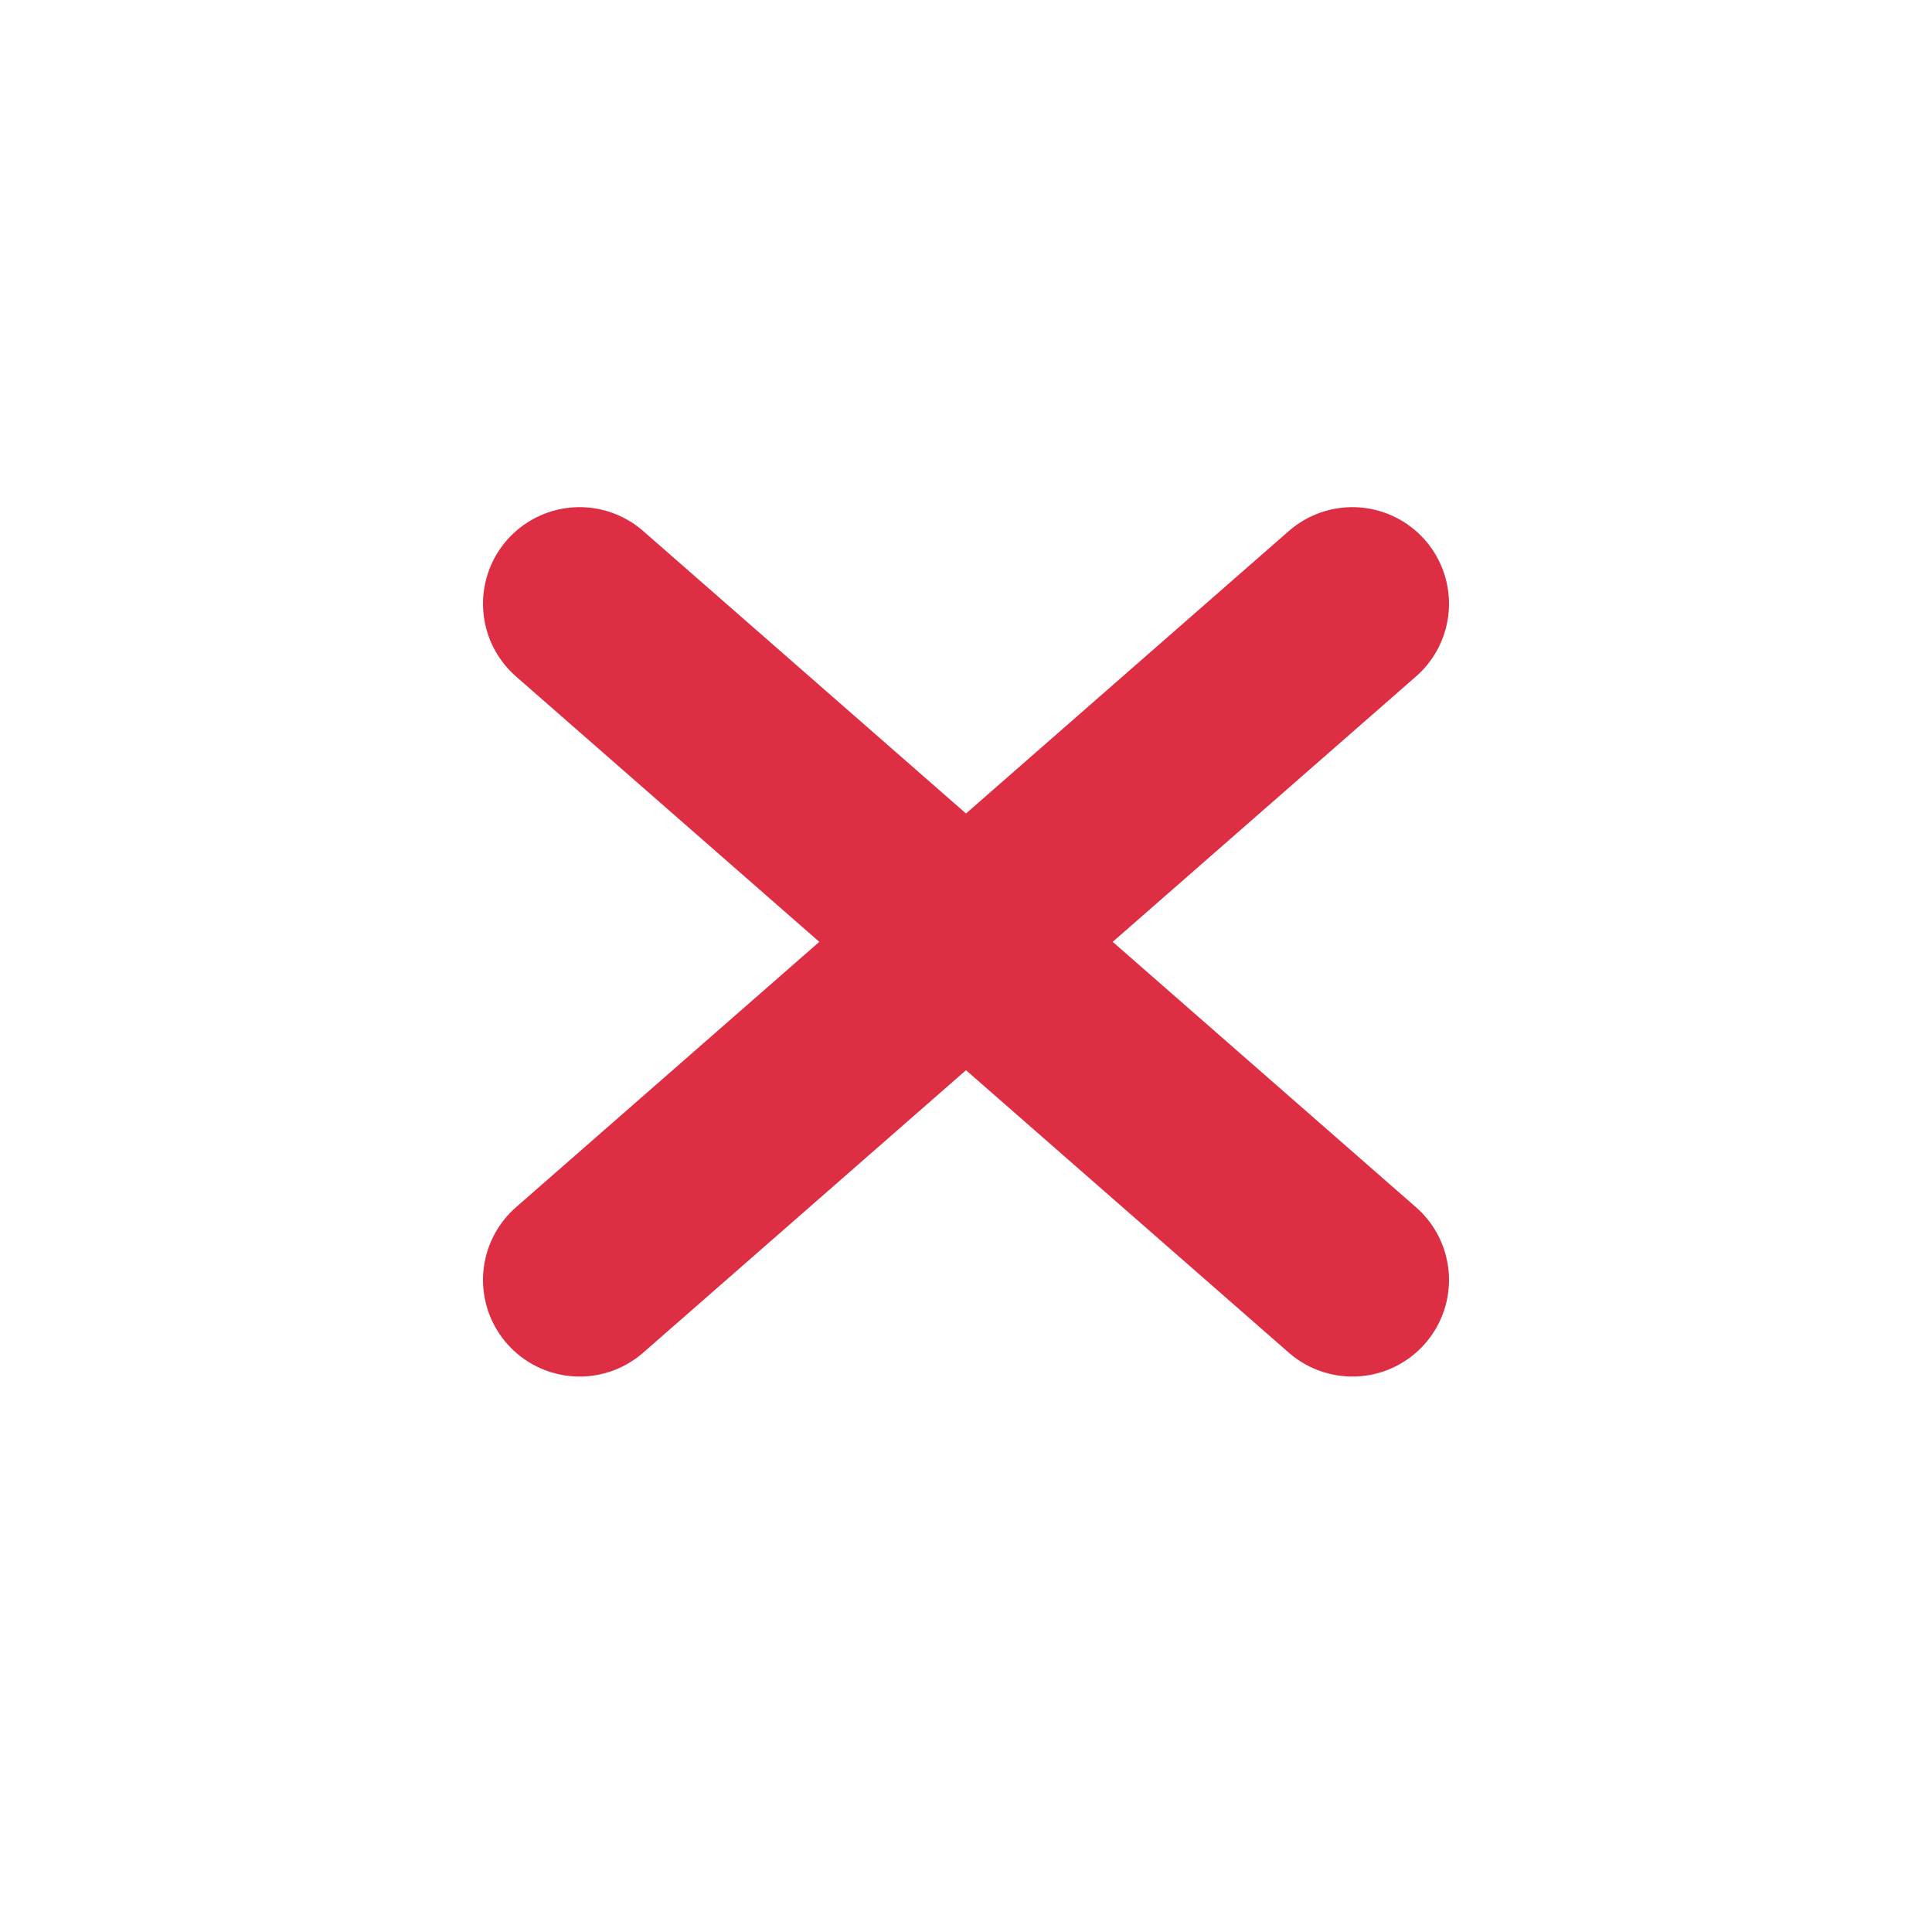
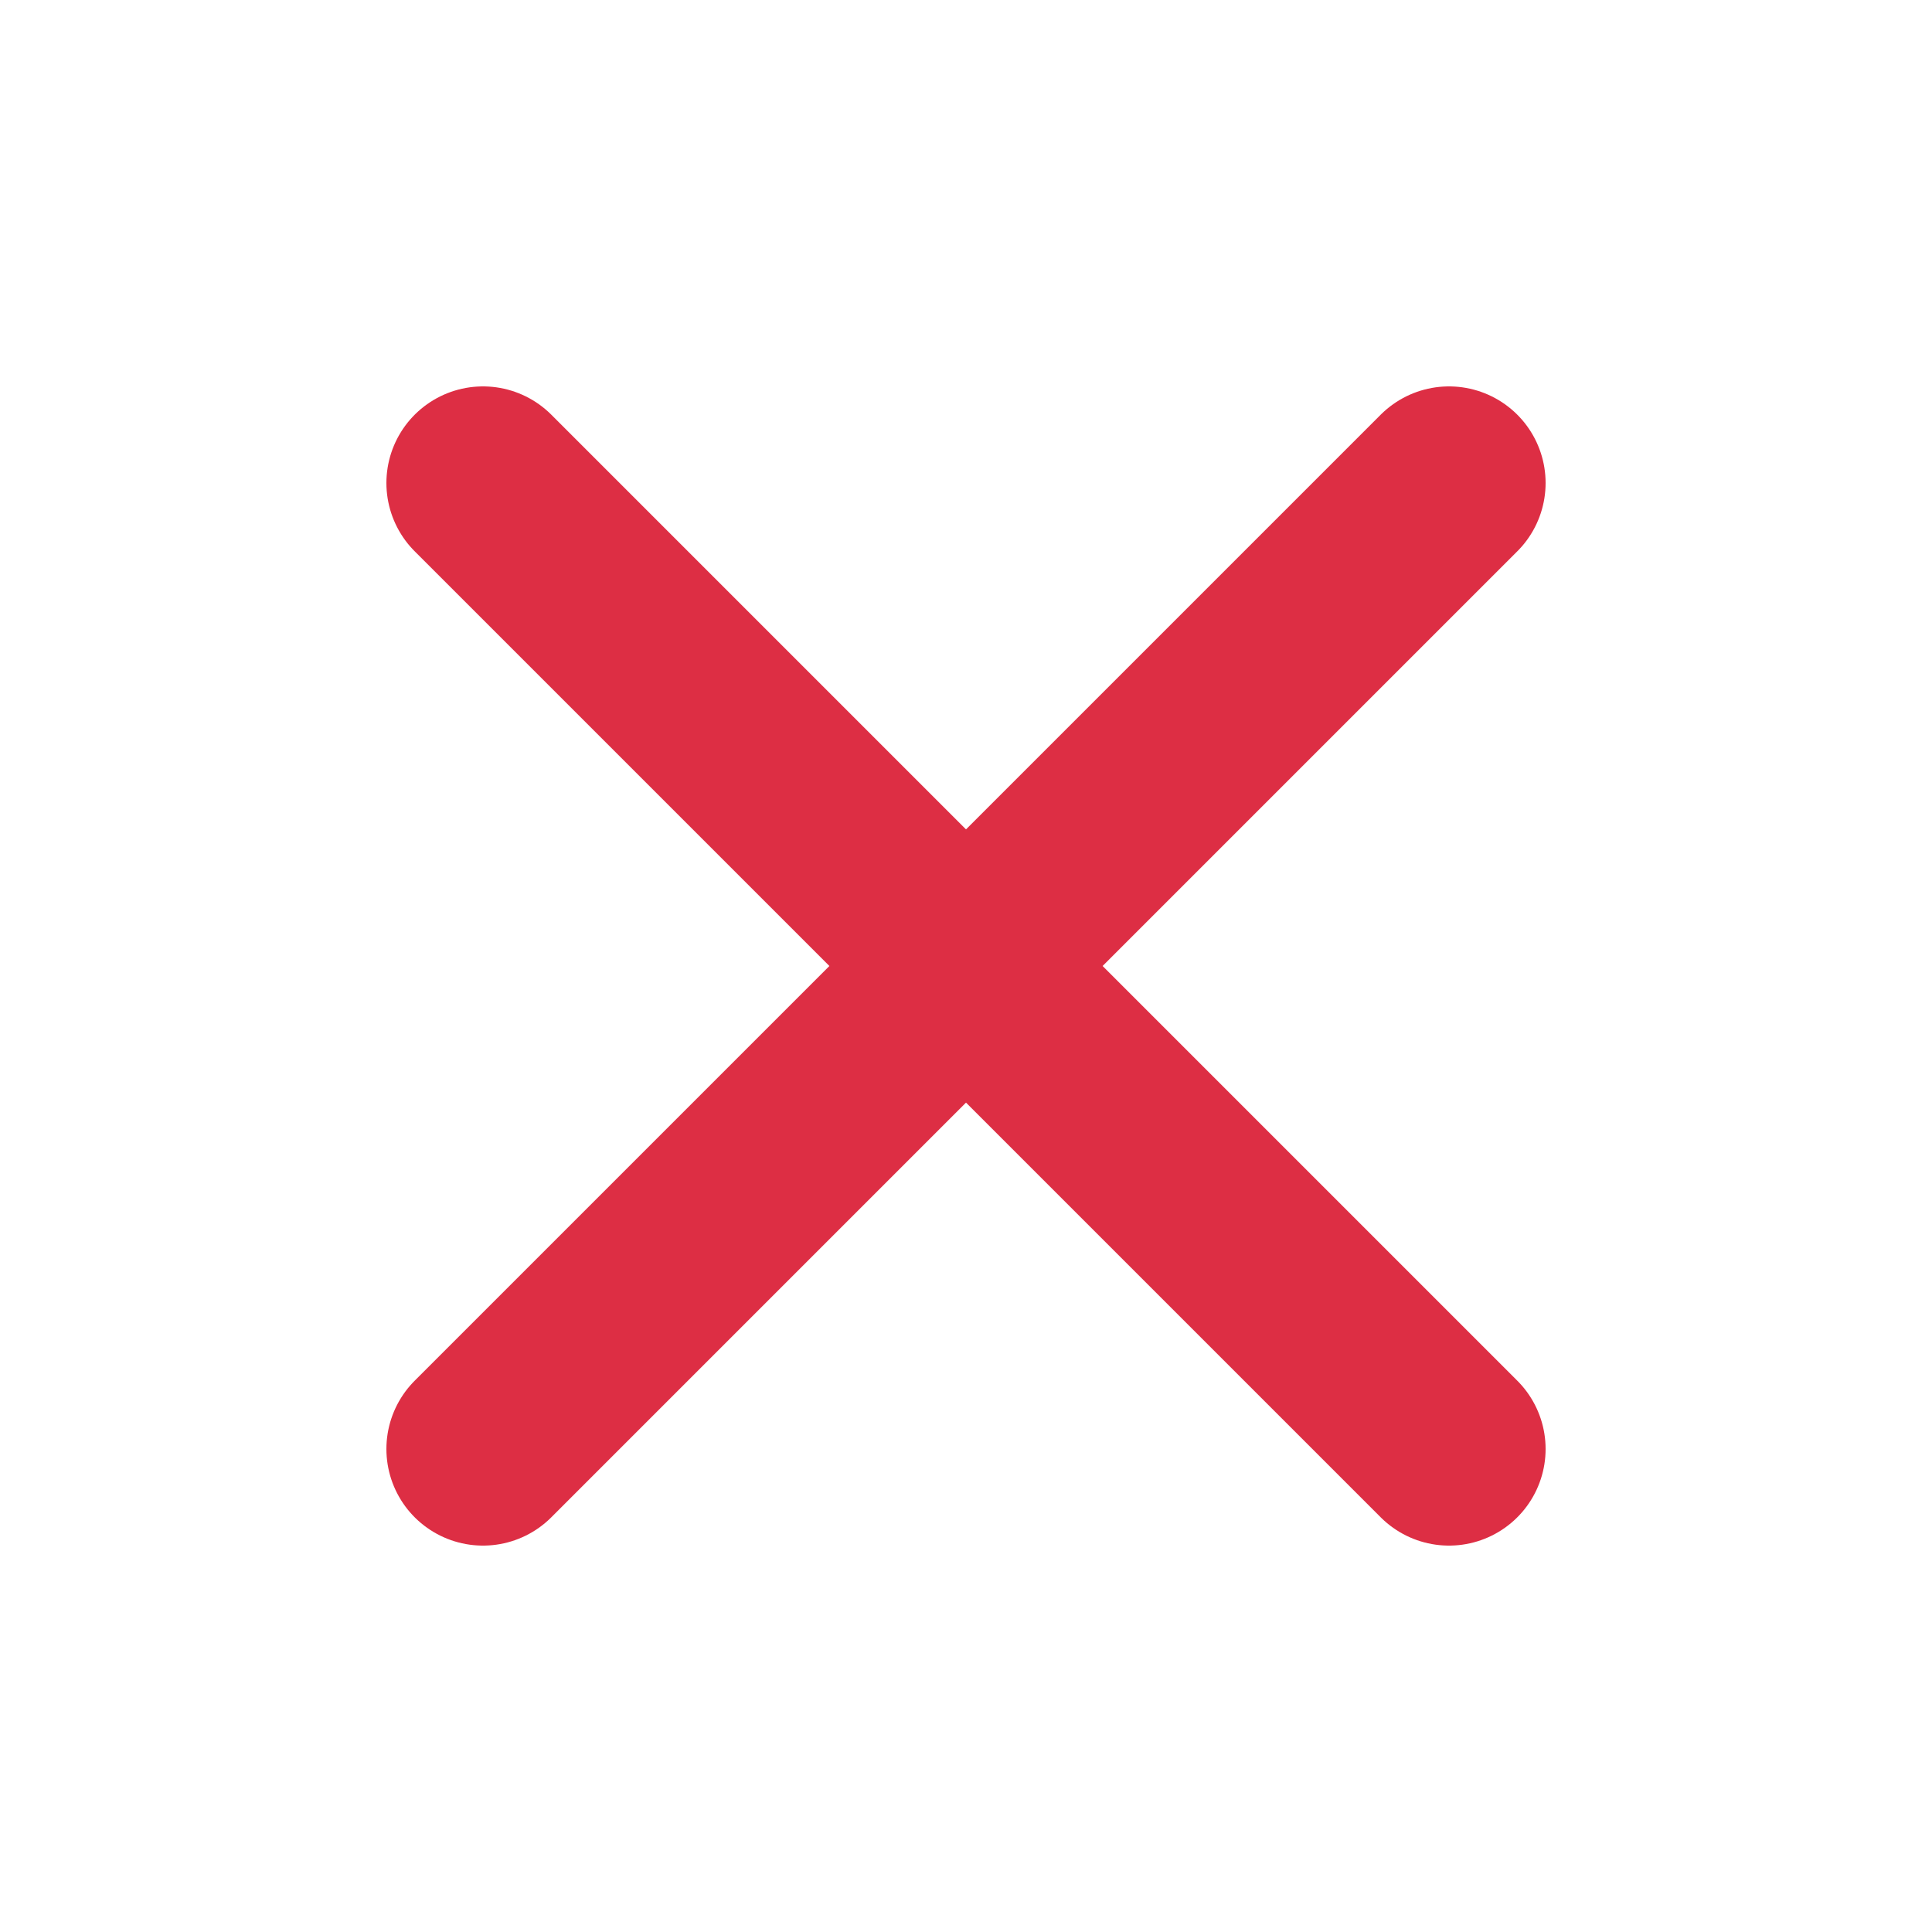
<svg xmlns="http://www.w3.org/2000/svg" width="100%" height="100%" viewBox="0 0 80 80">
-   <line x1="24" y1="25" x2="56" y2="53" stroke="#DD2E44" stroke-width="8" stroke-linecap="round" />
-   <line x1="56" y1="25" x2="24" y2="53" stroke="#DD2E44" stroke-width="8" stroke-linecap="round" />
+   <line x1="20" y1="20" x2="60" y2="60" stroke="#DD2E44" stroke-width="8" stroke-linecap="round" />
+   <line x1="60" y1="20" x2="20" y2="60" stroke="#DD2E44" stroke-width="8" stroke-linecap="round" />
</svg>
